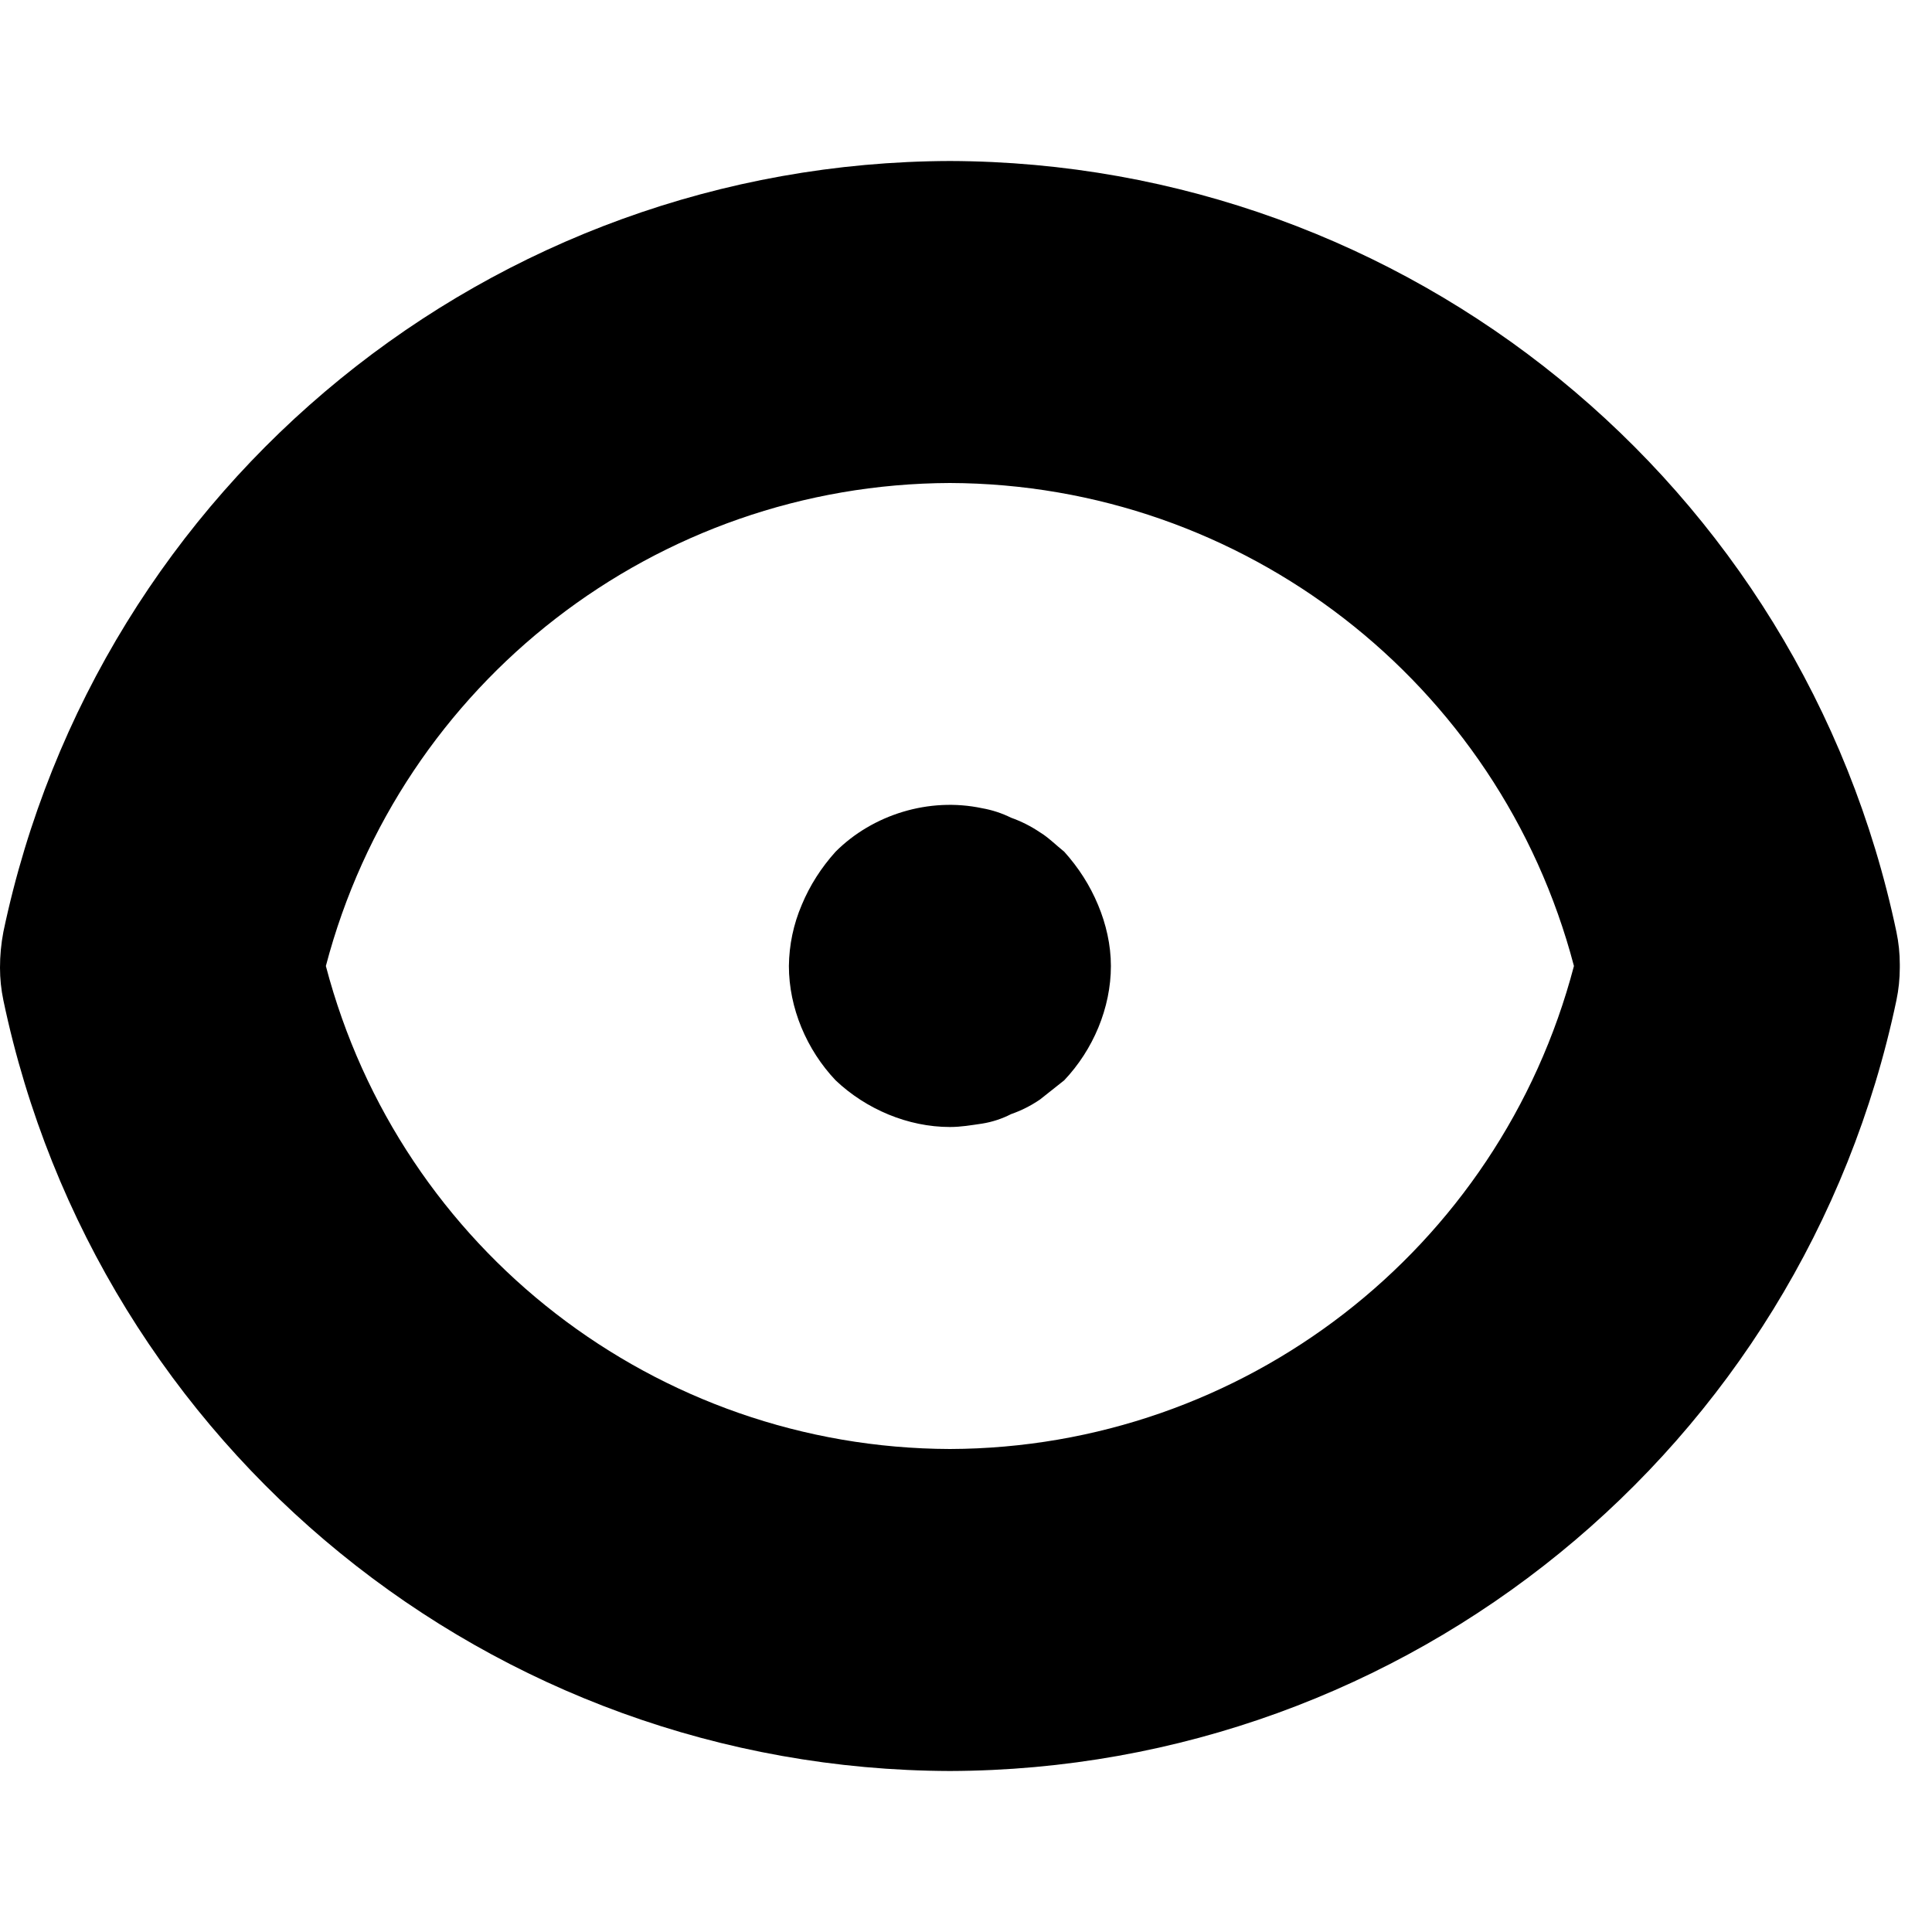
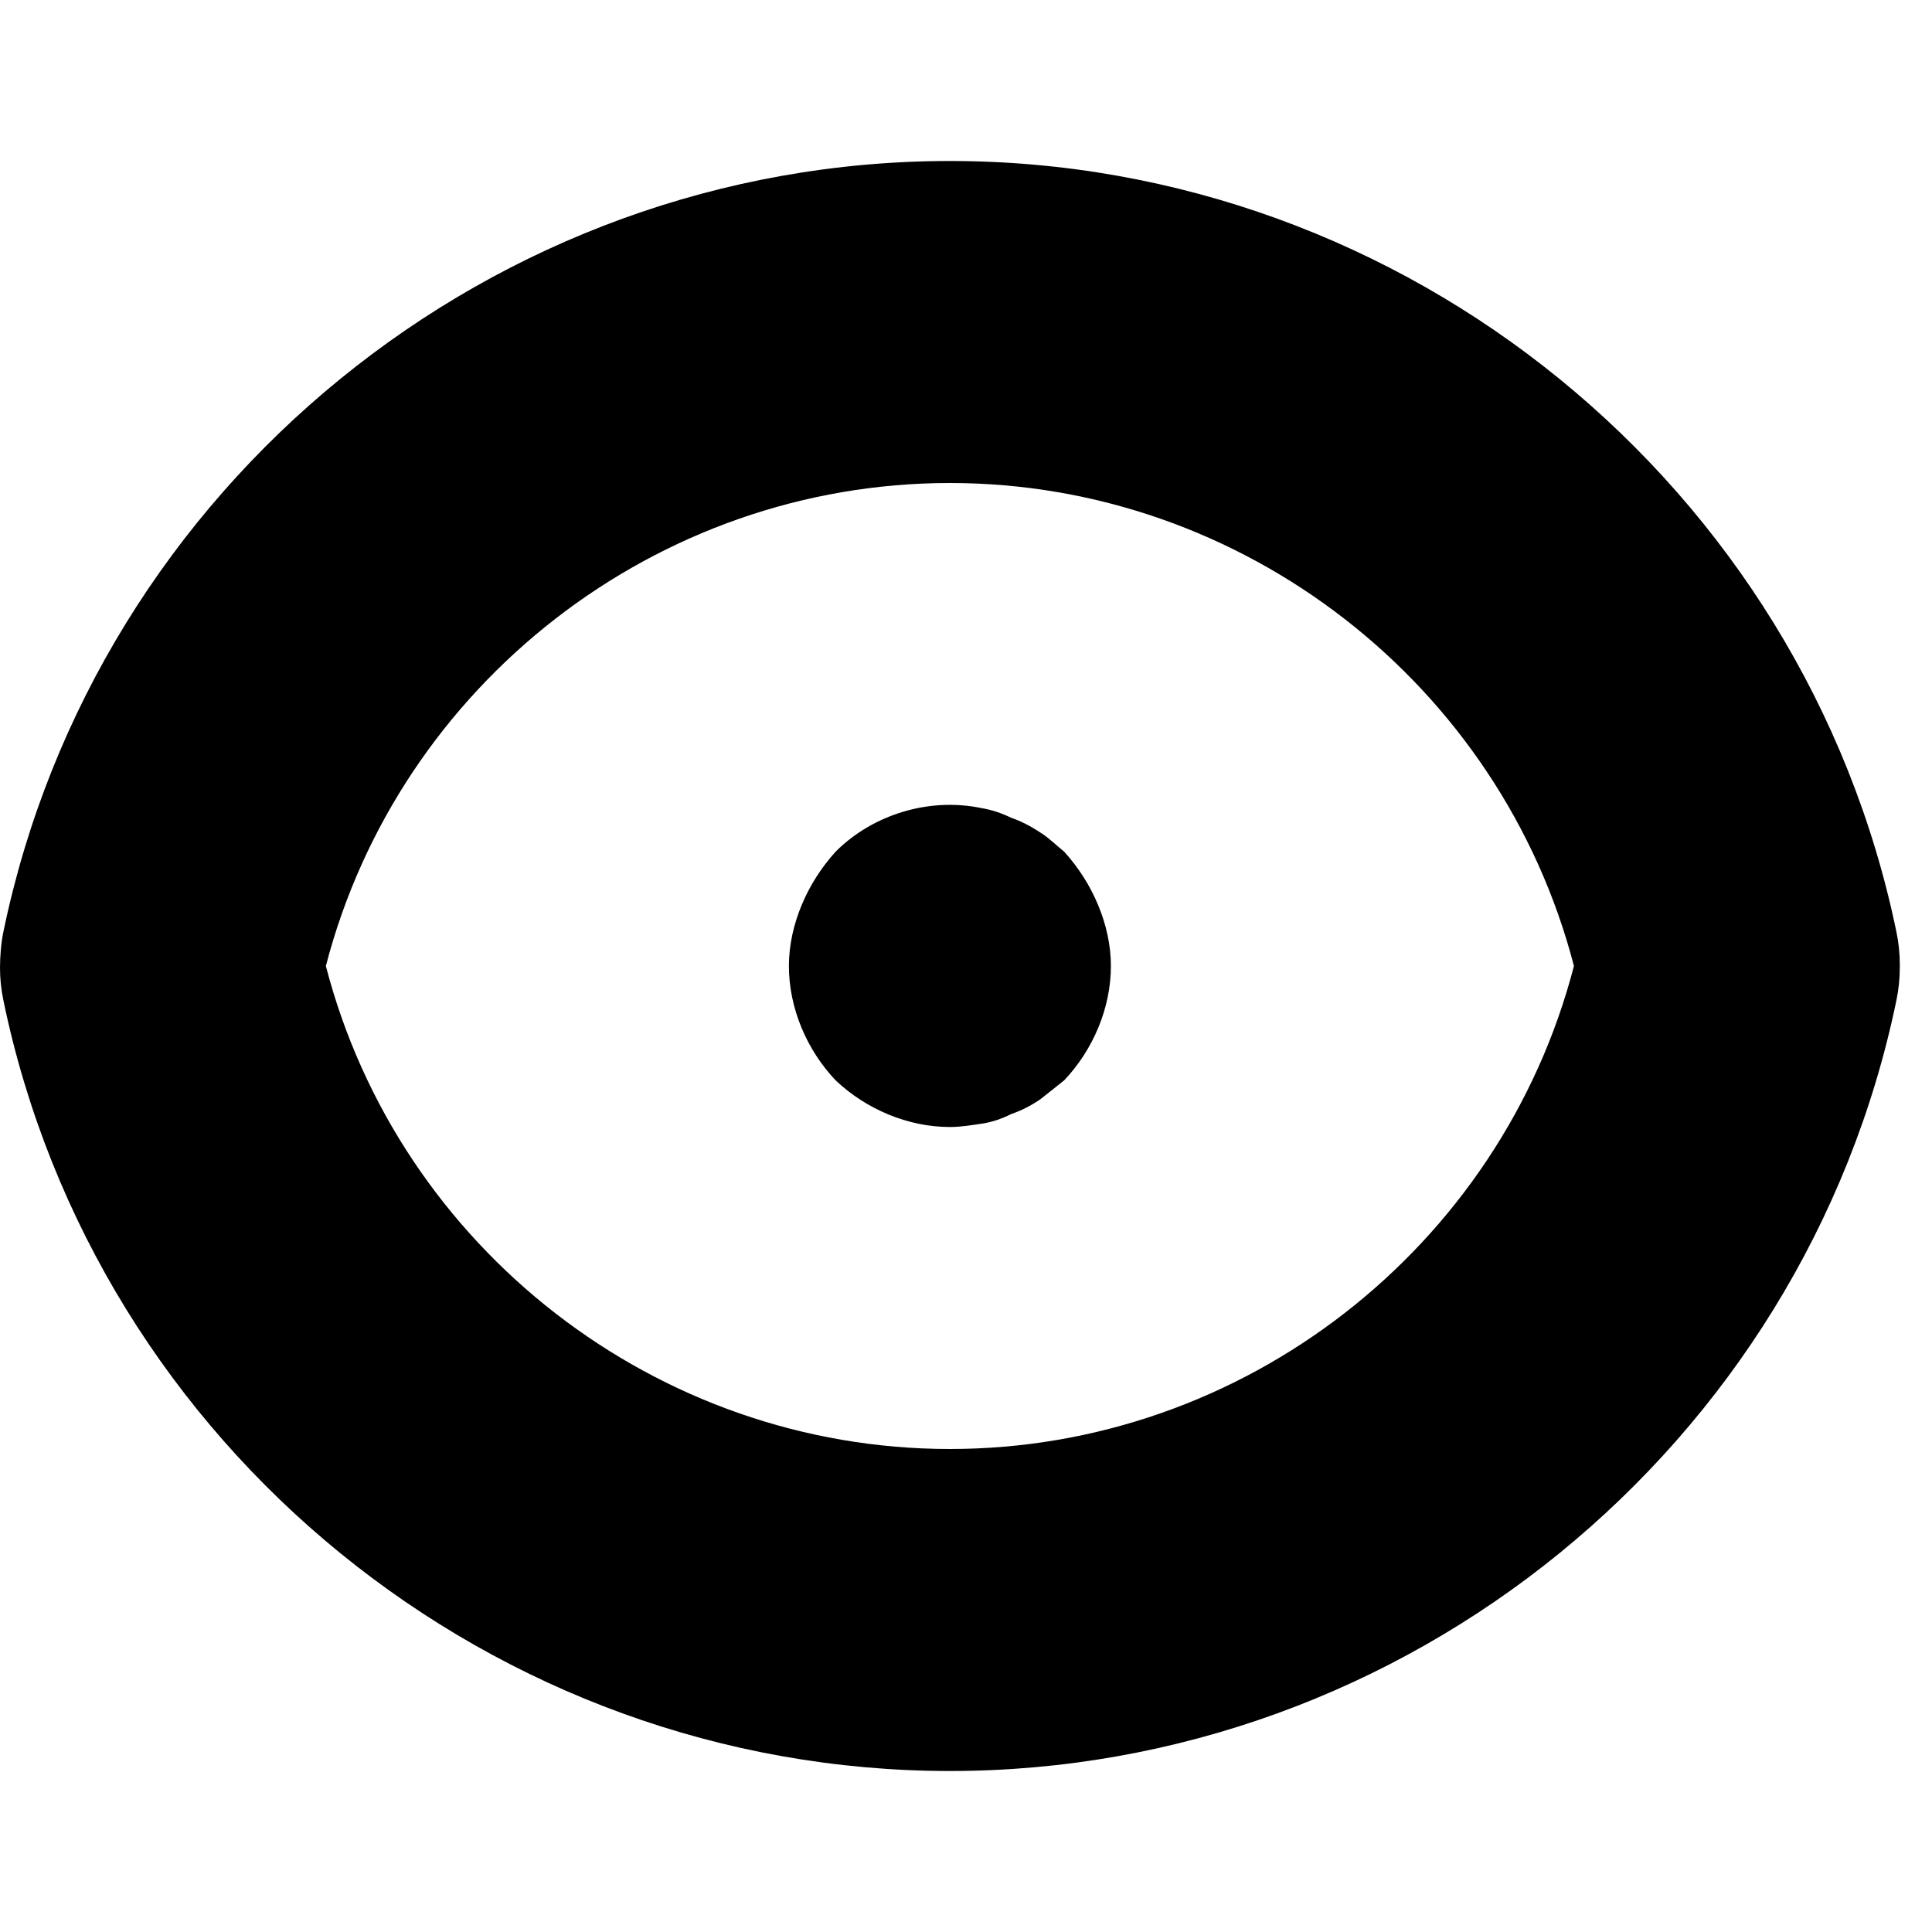
- <svg xmlns="http://www.w3.org/2000/svg" viewBox="0 0 12 12">
-   <path d="M5.9 9a4.02 4.02 0 0 1-3.876-3A4.022 4.022 0 0 1 5.9 3a4.022 4.022 0 0 1 3.876 3A4.02 4.02 0 0 1 5.9 9m5.879-3.212A6.027 6.027 0 0 0 5.9 1 6.027 6.027 0 0 0 .021 5.788 1.179 1.179 0 0 0 0 6.011a.99.99 0 0 0 .021.202A6.026 6.026 0 0 0 5.9 11a6.026 6.026 0 0 0 5.879-4.787.99.99 0 0 0 .021-.202V5.99a.983.983 0 0 0-.021-.202M6.61 5.29c-.05-.04-.1-.09-.15-.12a.802.802 0 0 0-.18-.091.665.665 0 0 0-.18-.059c-.33-.07-.68.04-.91.27-.09.1-.16.21-.21.33A.991.991 0 0 0 4.9 6c0 .26.11.52.29.71.19.18.45.29.71.29.07 0 .13-.011.2-.021a.603.603 0 0 0 .18-.059c.06-.021.12-.05.18-.091l.15-.119c.18-.19.29-.45.29-.71 0-.13-.03-.261-.08-.38-.05-.12-.12-.23-.21-.33" />
+ <svg xmlns="http://www.w3.org/2000/svg" width="12px" height="12px" viewBox="0 0 12 12" version="1.1">
+   <defs />
+   <g id="eye" stroke="none" stroke-width="1" fill="none" fill-rule="evenodd">
+     <path d="M5.9,9 C4.077,9 2.478,7.75 2.024,6 C2.478,4.251 4.077,3 5.9,3 C7.723,3 9.322,4.251 9.776,6 C9.322,7.75 7.723,9 5.9,9 M11.779,5.788 C11.205,3.014 8.733,1 5.9,1 C3.067,1 0.595,3.014 0.021,5.788 C0.007,5.854 0,5.942 0,6.011 C0,6.078 0.007,6.146 0.021,6.213 C0.595,8.987 3.067,11 5.9,11 C8.733,11 11.205,8.987 11.779,6.213 C11.793,6.146 11.8,6.078 11.8,6.011 L11.8,5.99 C11.8,5.923 11.793,5.854 11.779,5.788 M6.61,5.29 C6.56,5.25 6.51,5.2 6.46,5.17 C6.4,5.13 6.34,5.1 6.28,5.079 C6.22,5.05 6.16,5.03 6.1,5.02 C5.77,4.95 5.42,5.06 5.19,5.29 C5.1,5.39 5.03,5.5 4.98,5.62 C4.93,5.739 4.9,5.87 4.9,6 C4.9,6.26 5.01,6.52 5.19,6.71 C5.38,6.89 5.64,7 5.9,7 C5.97,7 6.03,6.989 6.1,6.979 C6.16,6.97 6.22,6.95 6.28,6.92 C6.34,6.899 6.4,6.87 6.46,6.829 C6.51,6.79 6.56,6.75 6.61,6.71 C6.79,6.52 6.9,6.26 6.9,6 C6.9,5.87 6.87,5.739 6.82,5.62 C6.77,5.5 6.7,5.39 6.61,5.29" id="Fill-1" fill="#000000" />
+   </g>
</svg>
